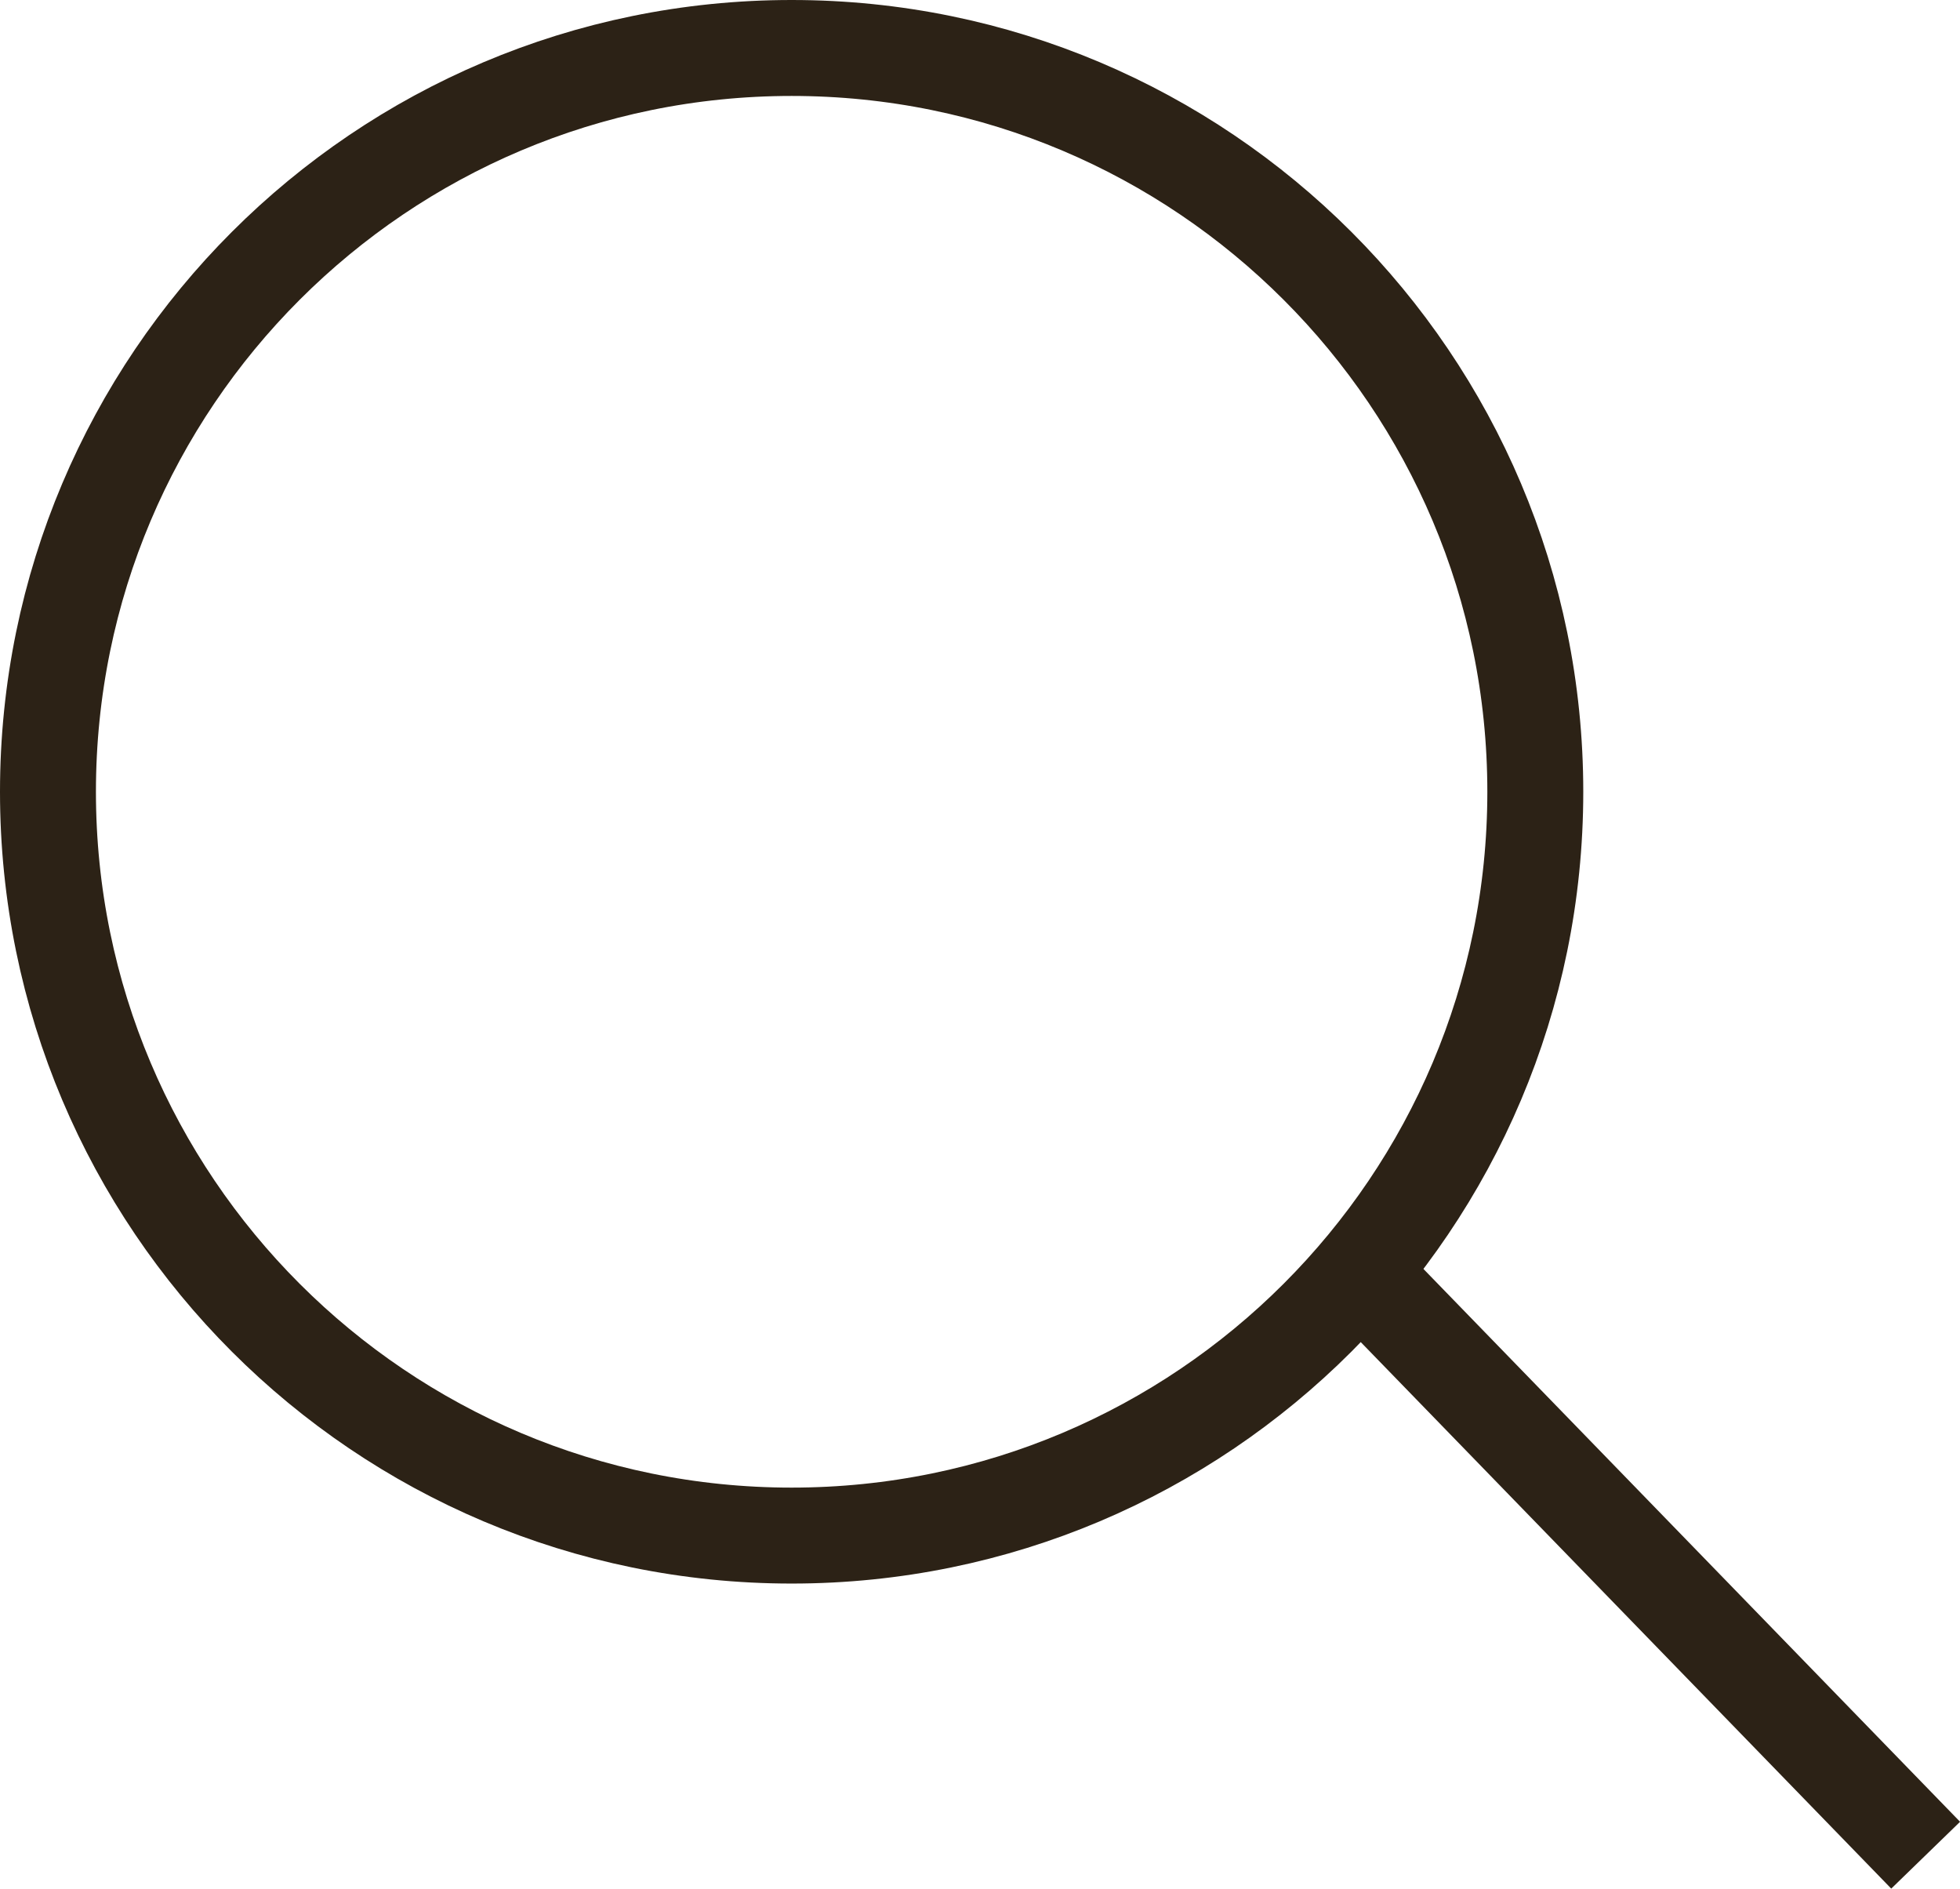
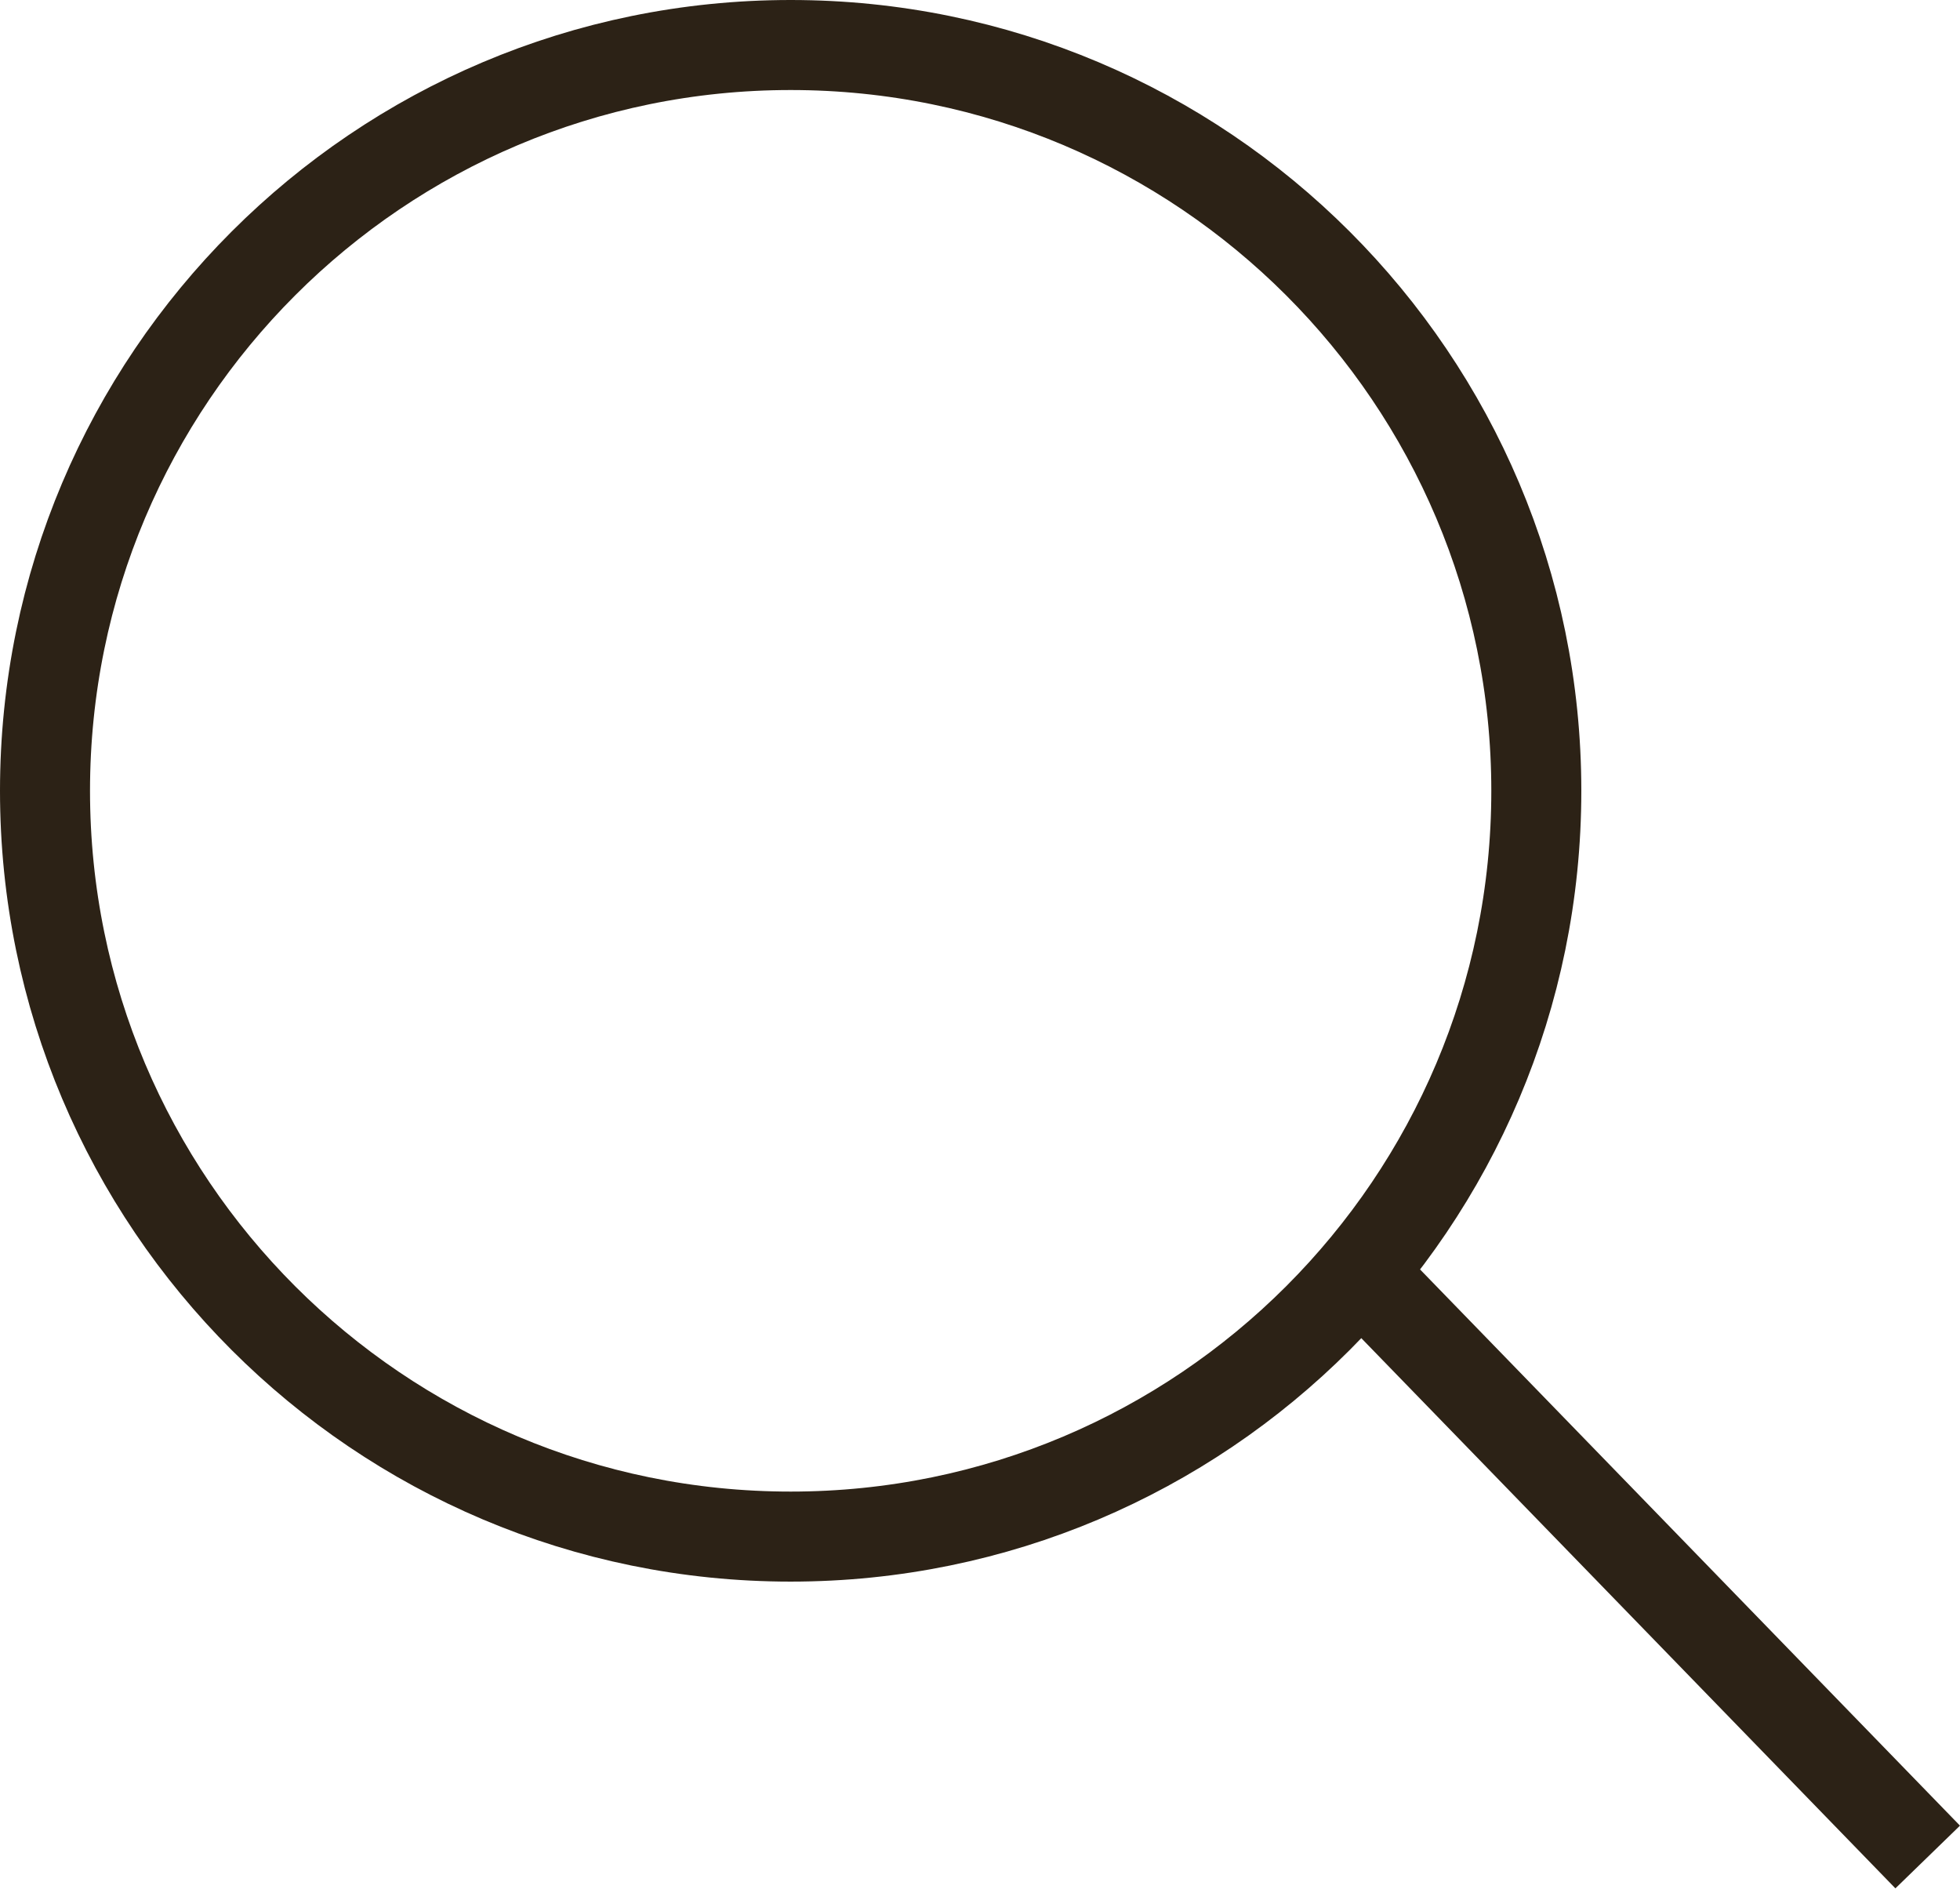
- <svg xmlns="http://www.w3.org/2000/svg" data-bbox="0.5 0.503 19.573 18.832" viewBox="0 0 20.431 19.682" height="19.682" width="20.431" data-type="ugc">
-   <g>
-     <path stroke-miterlimit="10" stroke="#2c2216" fill="none" d="M16.004 8.252a7.752 7.752 0 1 1-15.504 0 7.752 7.752 0 0 1 15.504 0z" />
-     <path stroke-miterlimit="10" stroke="#2c2216" fill="none" d="m14.172 13.257 5.901 6.078" />
+ <svg xmlns="http://www.w3.org/2000/svg" width="21.775" height="20.975" viewBox="0 0 21.775 20.975">
+   <g id="Group_3850" data-name="Group 3850" transform="translate(0.5 0.5)">
+     <ellipse id="Ellipse_33" data-name="Ellipse 33" cx="8.284" cy="8.284" rx="8.284" ry="8.284" transform="translate(0 0)" fill="none" stroke="#2c2216" stroke-miterlimit="10" stroke-width="1" />
+     <line id="Line_19" data-name="Line 19" x2="6.306" y2="6.495" transform="translate(14.61 13.632)" fill="none" stroke="#2c2216" stroke-miterlimit="10" stroke-width="1" />
  </g>
</svg>
